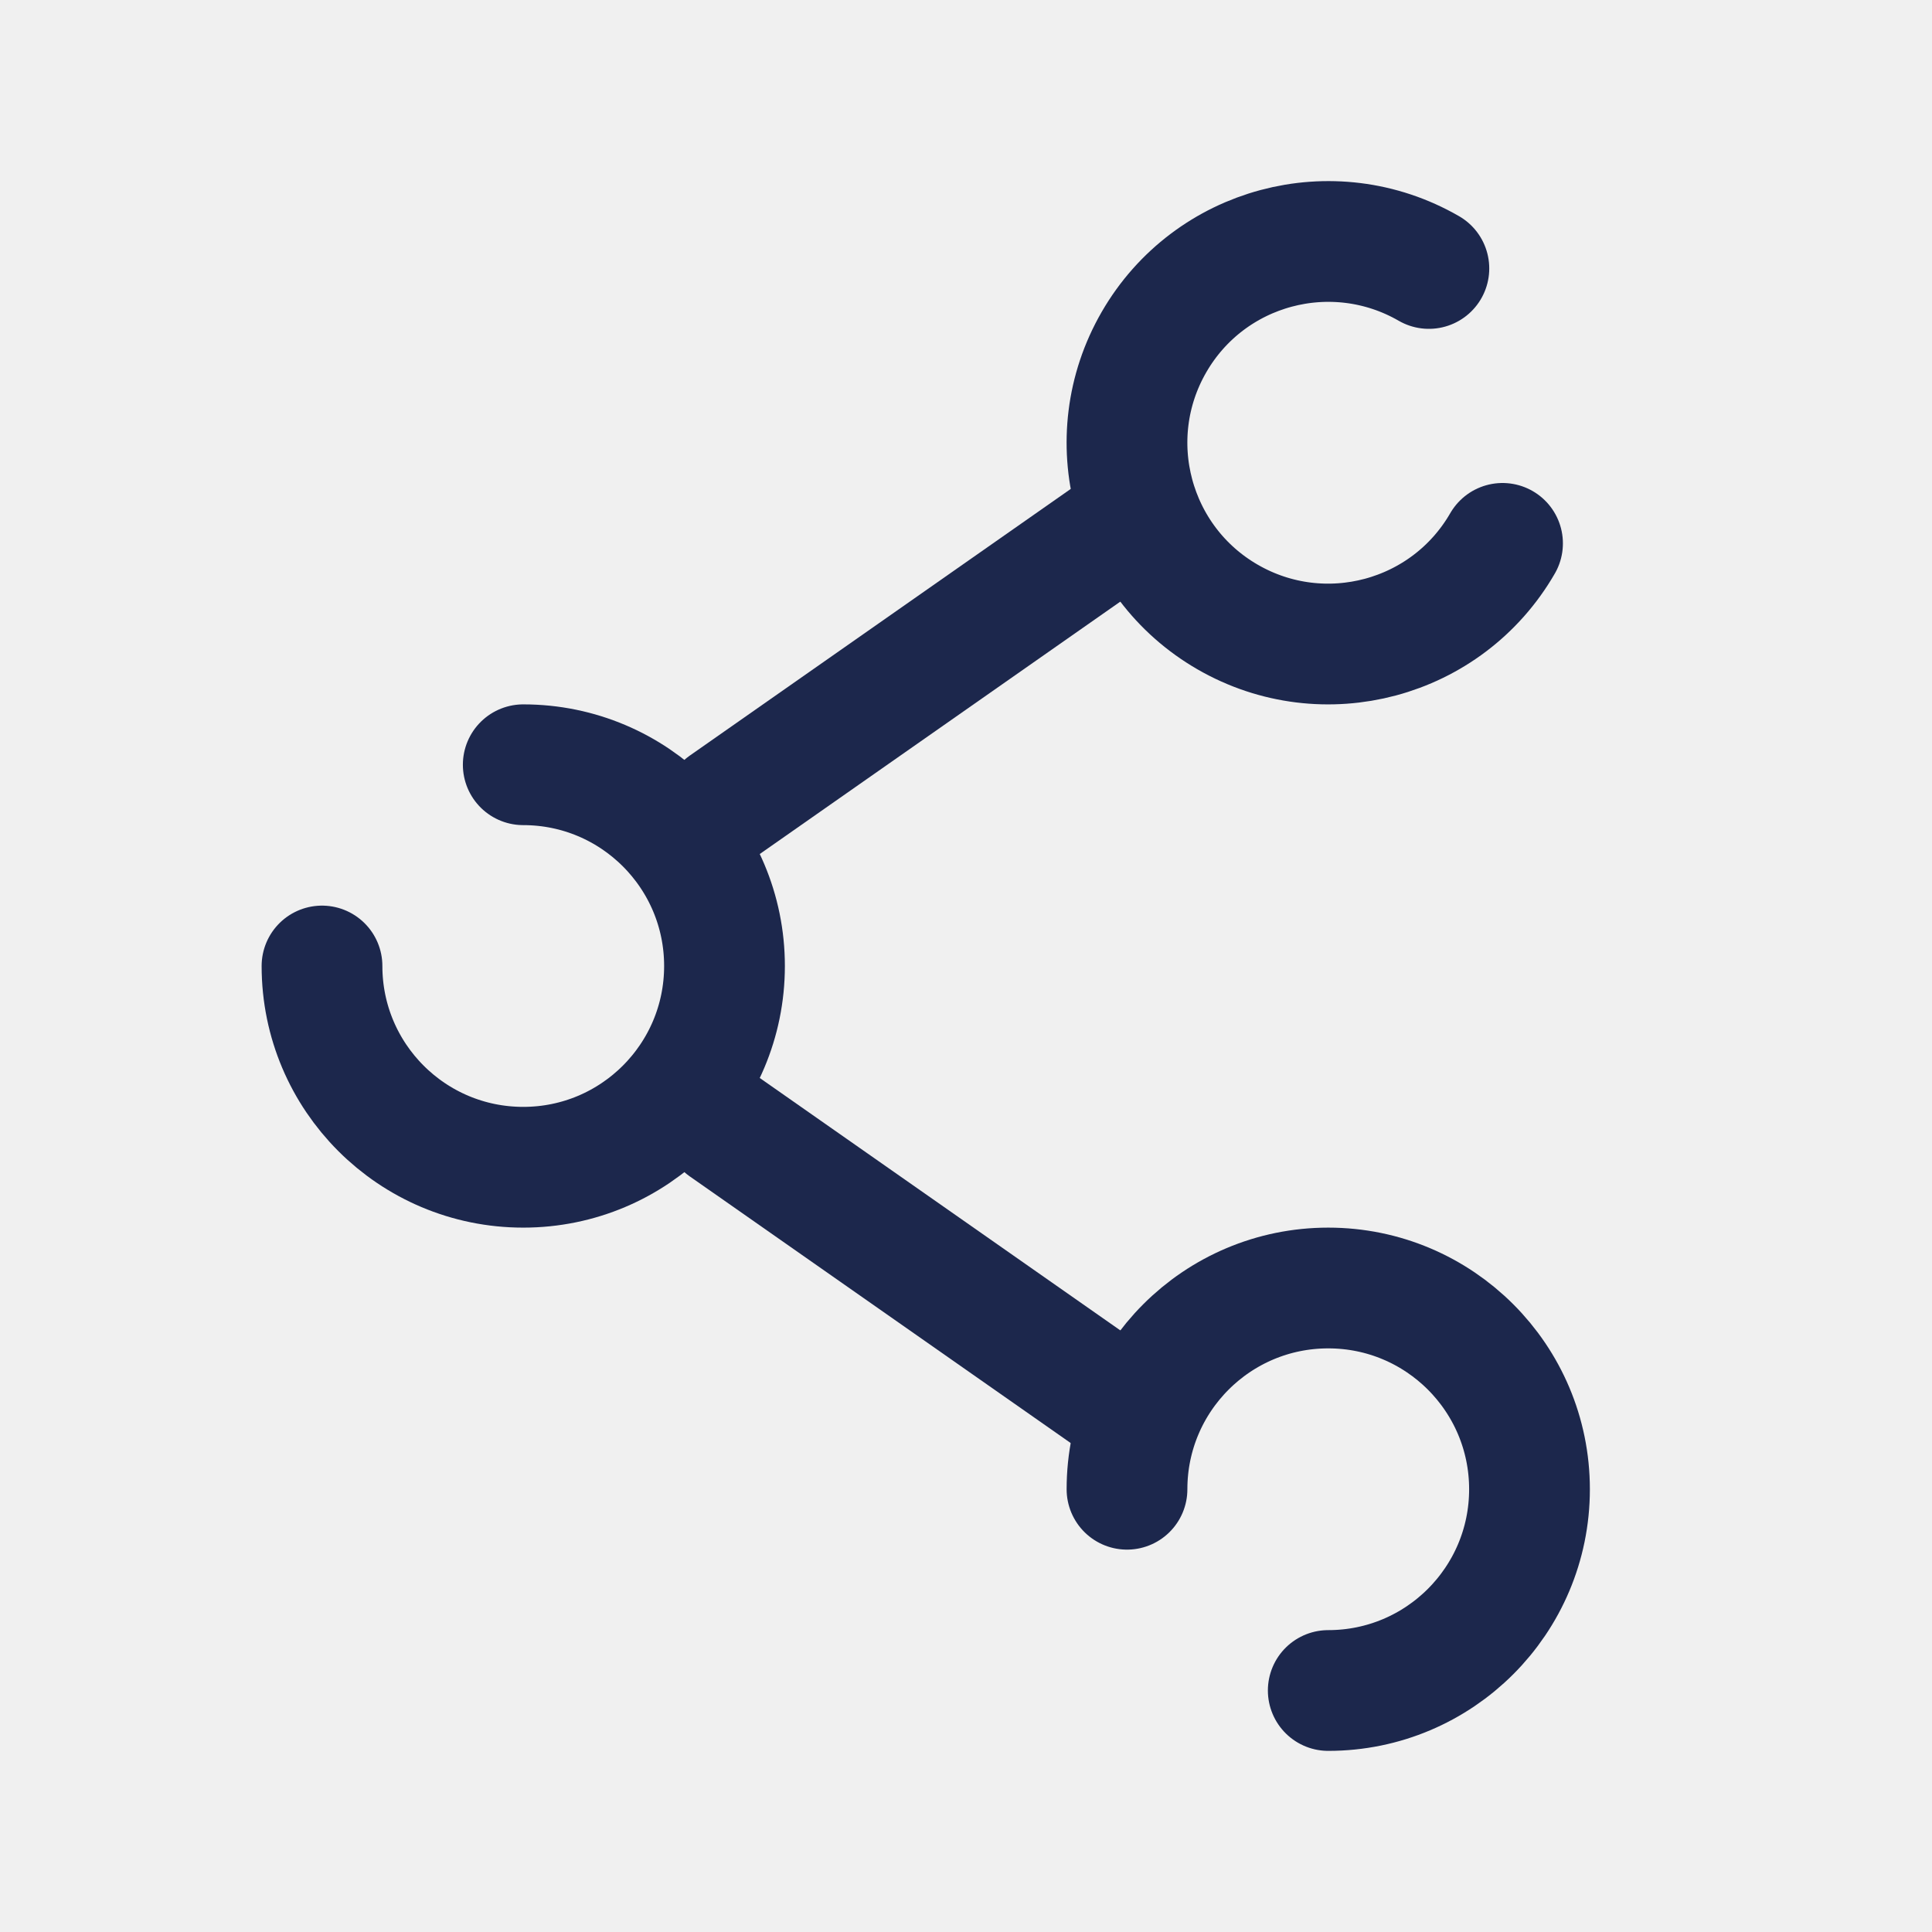
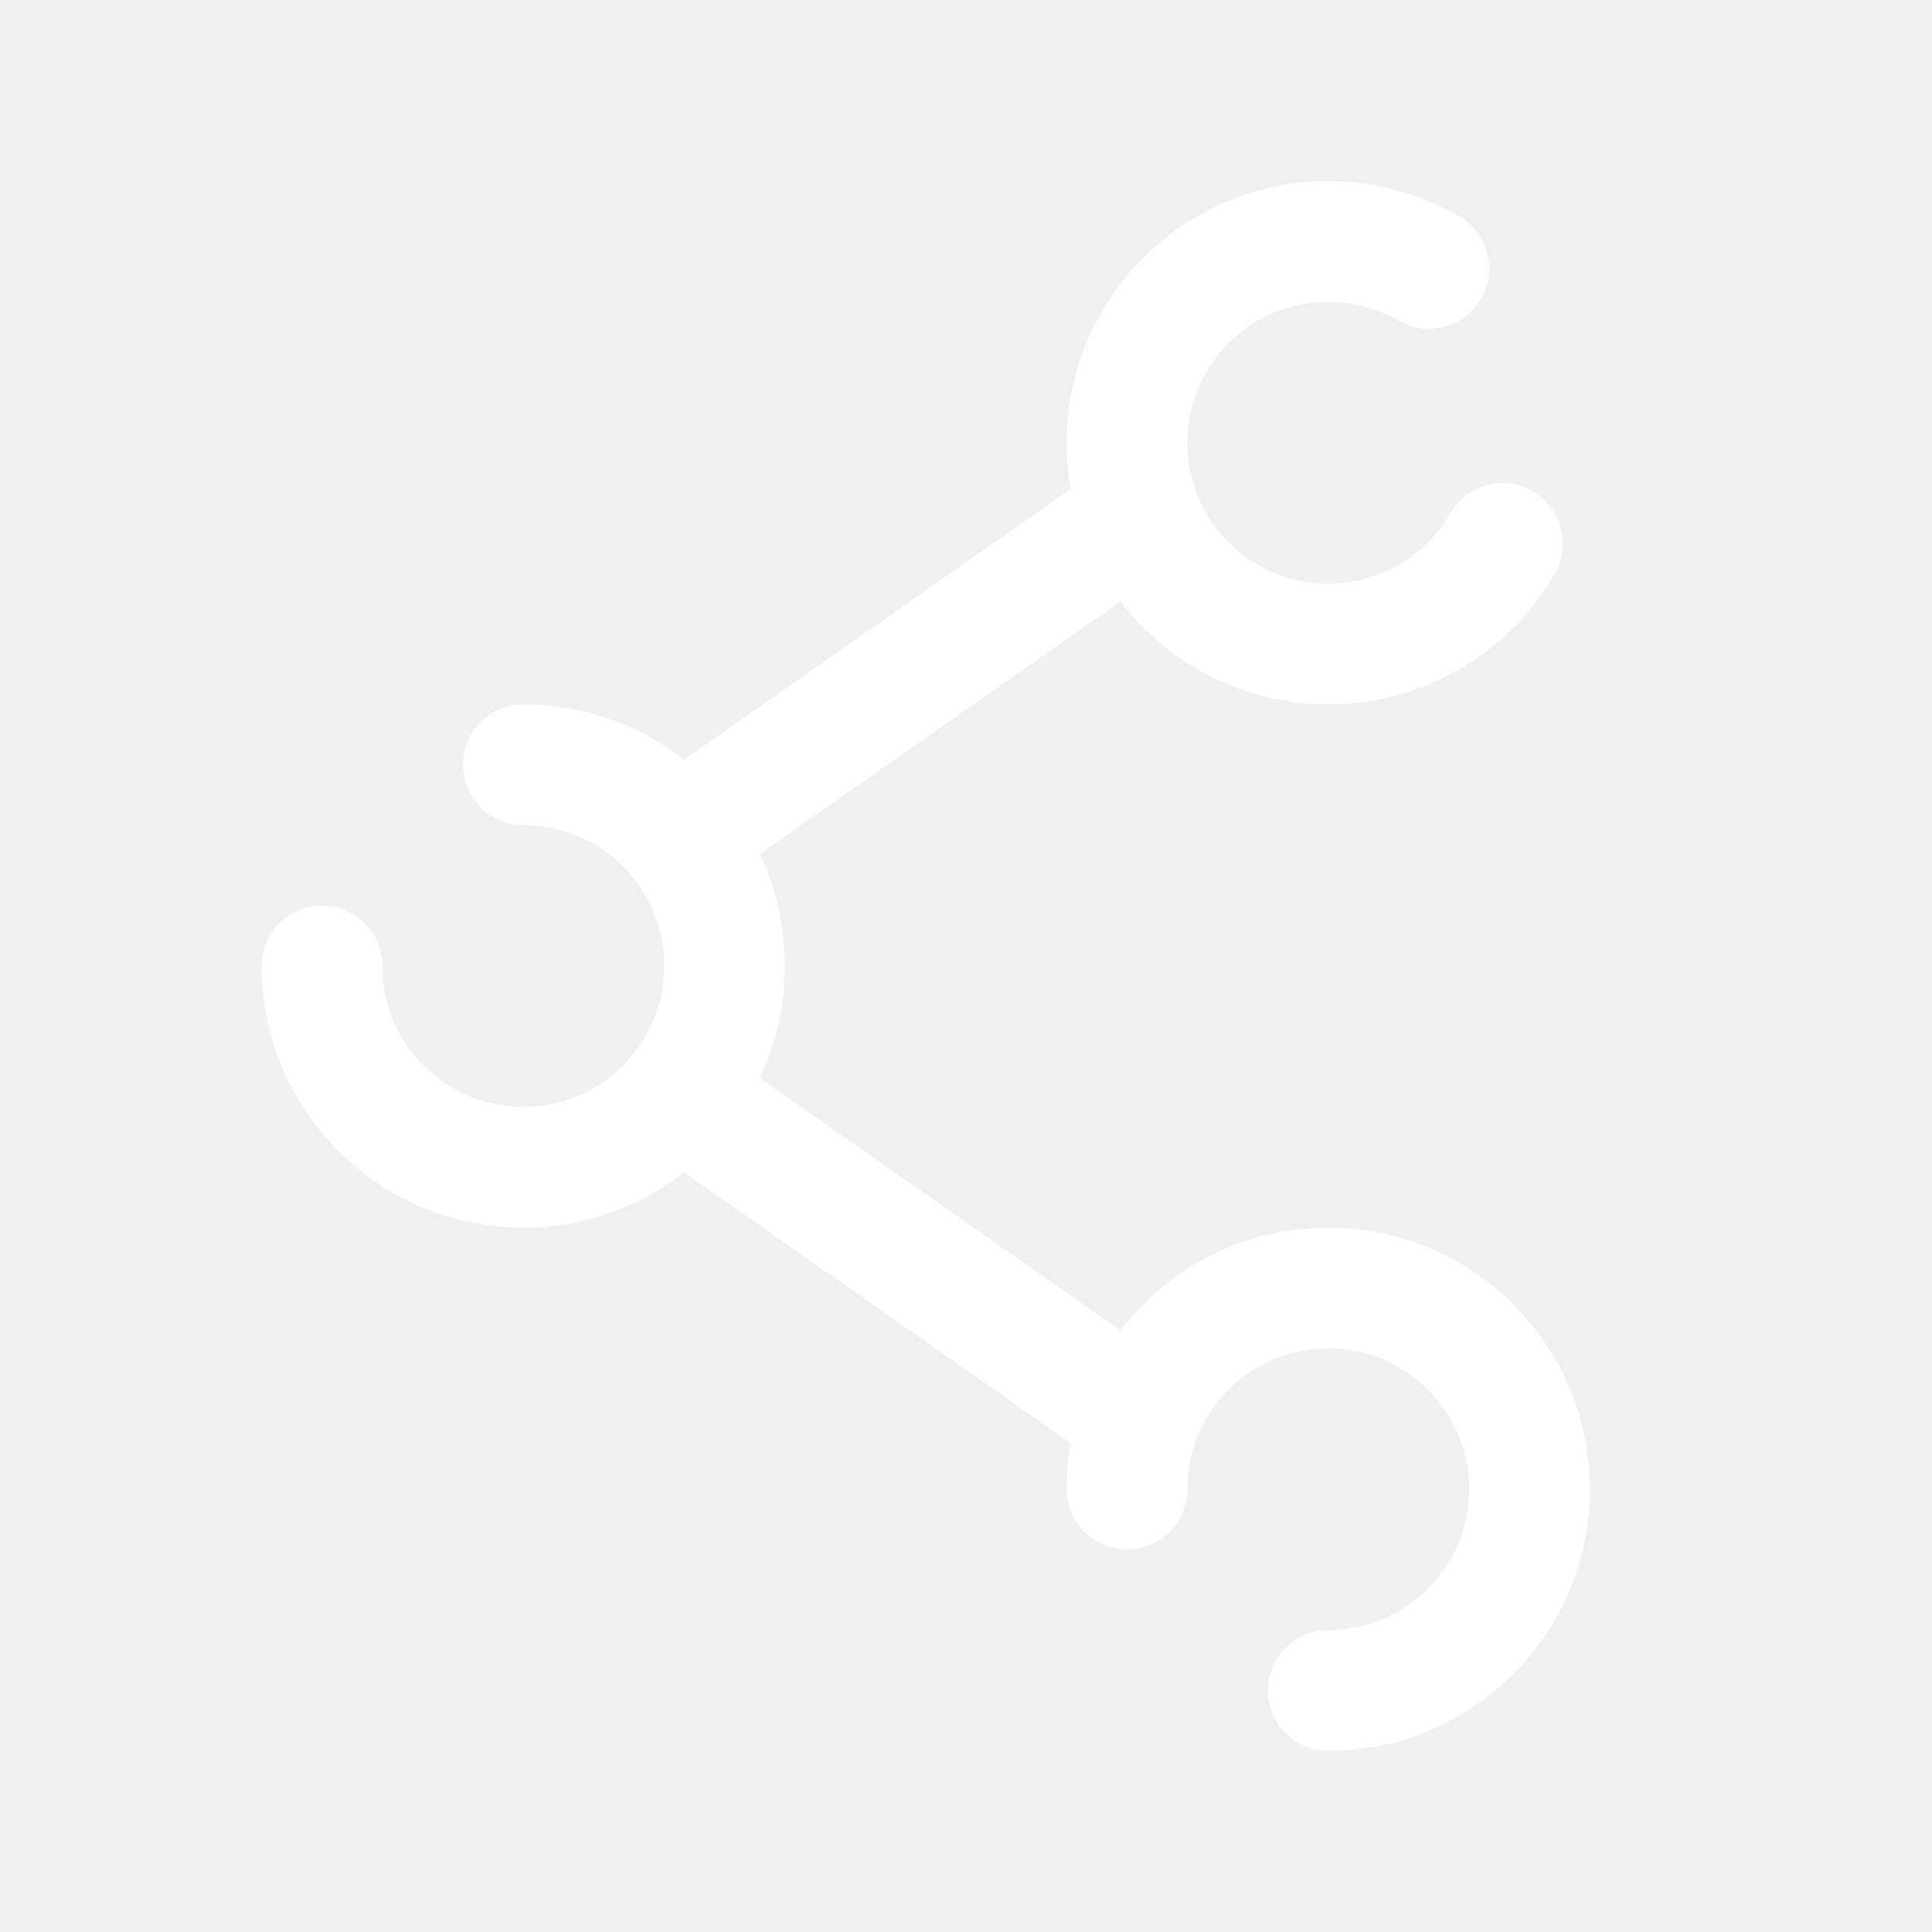
<svg xmlns="http://www.w3.org/2000/svg" width="800px" height="800px" viewBox="0 0 24 24" fill="none">
-   <path d="M4 12C4 13.381 5.119 14.5 6.5 14.5C7.881 14.5 9 13.381 9 12C9 10.619 7.881 9.5 6.5 9.5" stroke="#1C274C" stroke-width="1.5" stroke-linecap="round" />
-   <path d="M14 6.5L9 10" stroke="#1C274C" stroke-width="1.5" stroke-linecap="round" />
-   <path d="M14 17.5L9 14" stroke="#1C274C" stroke-width="1.5" stroke-linecap="round" />
-   <path d="M16.5 21C17.881 21 19 19.881 19 18.5C19 17.119 17.881 16 16.5 16C15.119 16 14 17.119 14 18.5" stroke="#1C274C" stroke-width="1.5" stroke-linecap="round" />
-   <path d="M18.665 6.75C17.975 7.946 16.446 8.355 15.25 7.665C14.054 6.975 13.645 5.446 14.335 4.25C15.025 3.054 16.554 2.645 17.75 3.335" stroke="#1C274C" stroke-width="1.5" stroke-linecap="round" />
+   <path d="M4 12C4 13.381 5.119 14.5 6.5 14.5C7.881 14.5 9 13.381 9 12C9 10.619 7.881 9.5 6.5 9.5" stroke="#ffffff" stroke-width="1.5" stroke-linecap="round" />
+   <path d="M14 6.5L9 10" stroke="#ffffff" stroke-width="1.5" stroke-linecap="round" />
+   <path d="M14 17.5L9 14" stroke="#ffffff" stroke-width="1.5" stroke-linecap="round" />
+   <path d="M16.5 21C17.881 21 19 19.881 19 18.5C19 17.119 17.881 16 16.5 16C15.119 16 14 17.119 14 18.5" stroke="#ffffff" stroke-width="1.5" stroke-linecap="round" />
+   <path d="M18.665 6.75C17.975 7.946 16.446 8.355 15.25 7.665C14.054 6.975 13.645 5.446 14.335 4.25C15.025 3.054 16.554 2.645 17.75 3.335" stroke="#ffffff" stroke-width="1.5" stroke-linecap="round" />
</svg>
